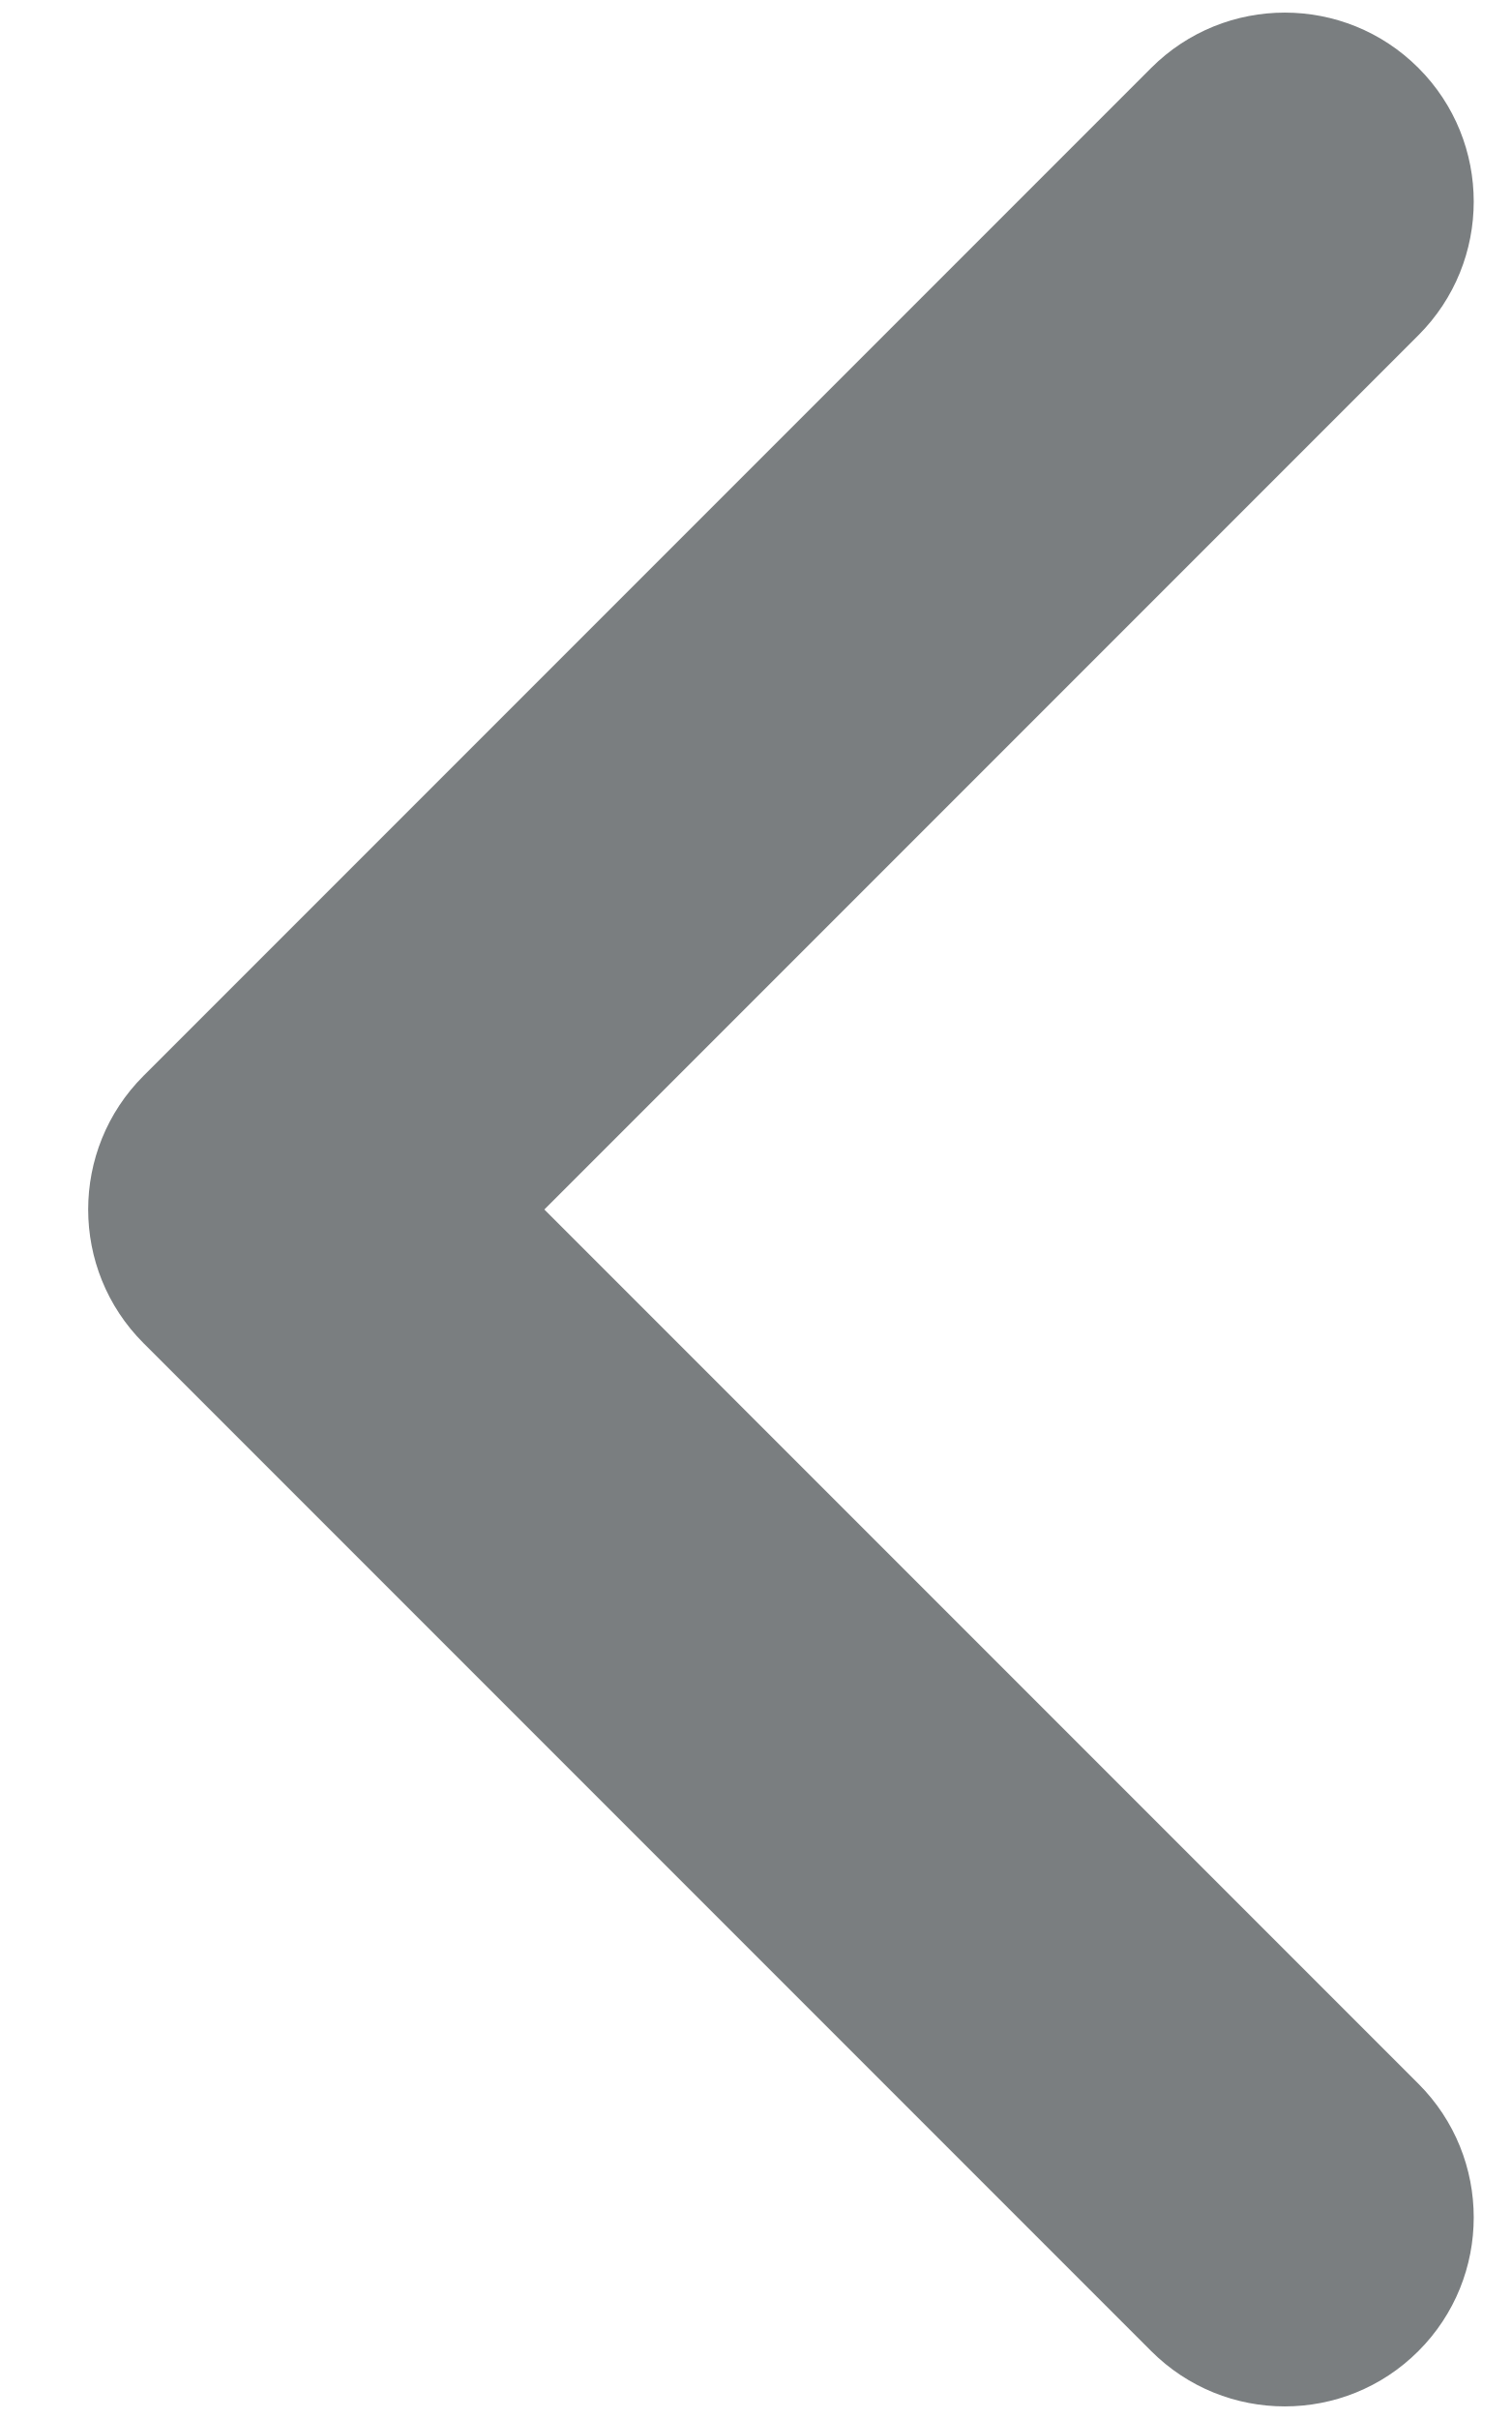
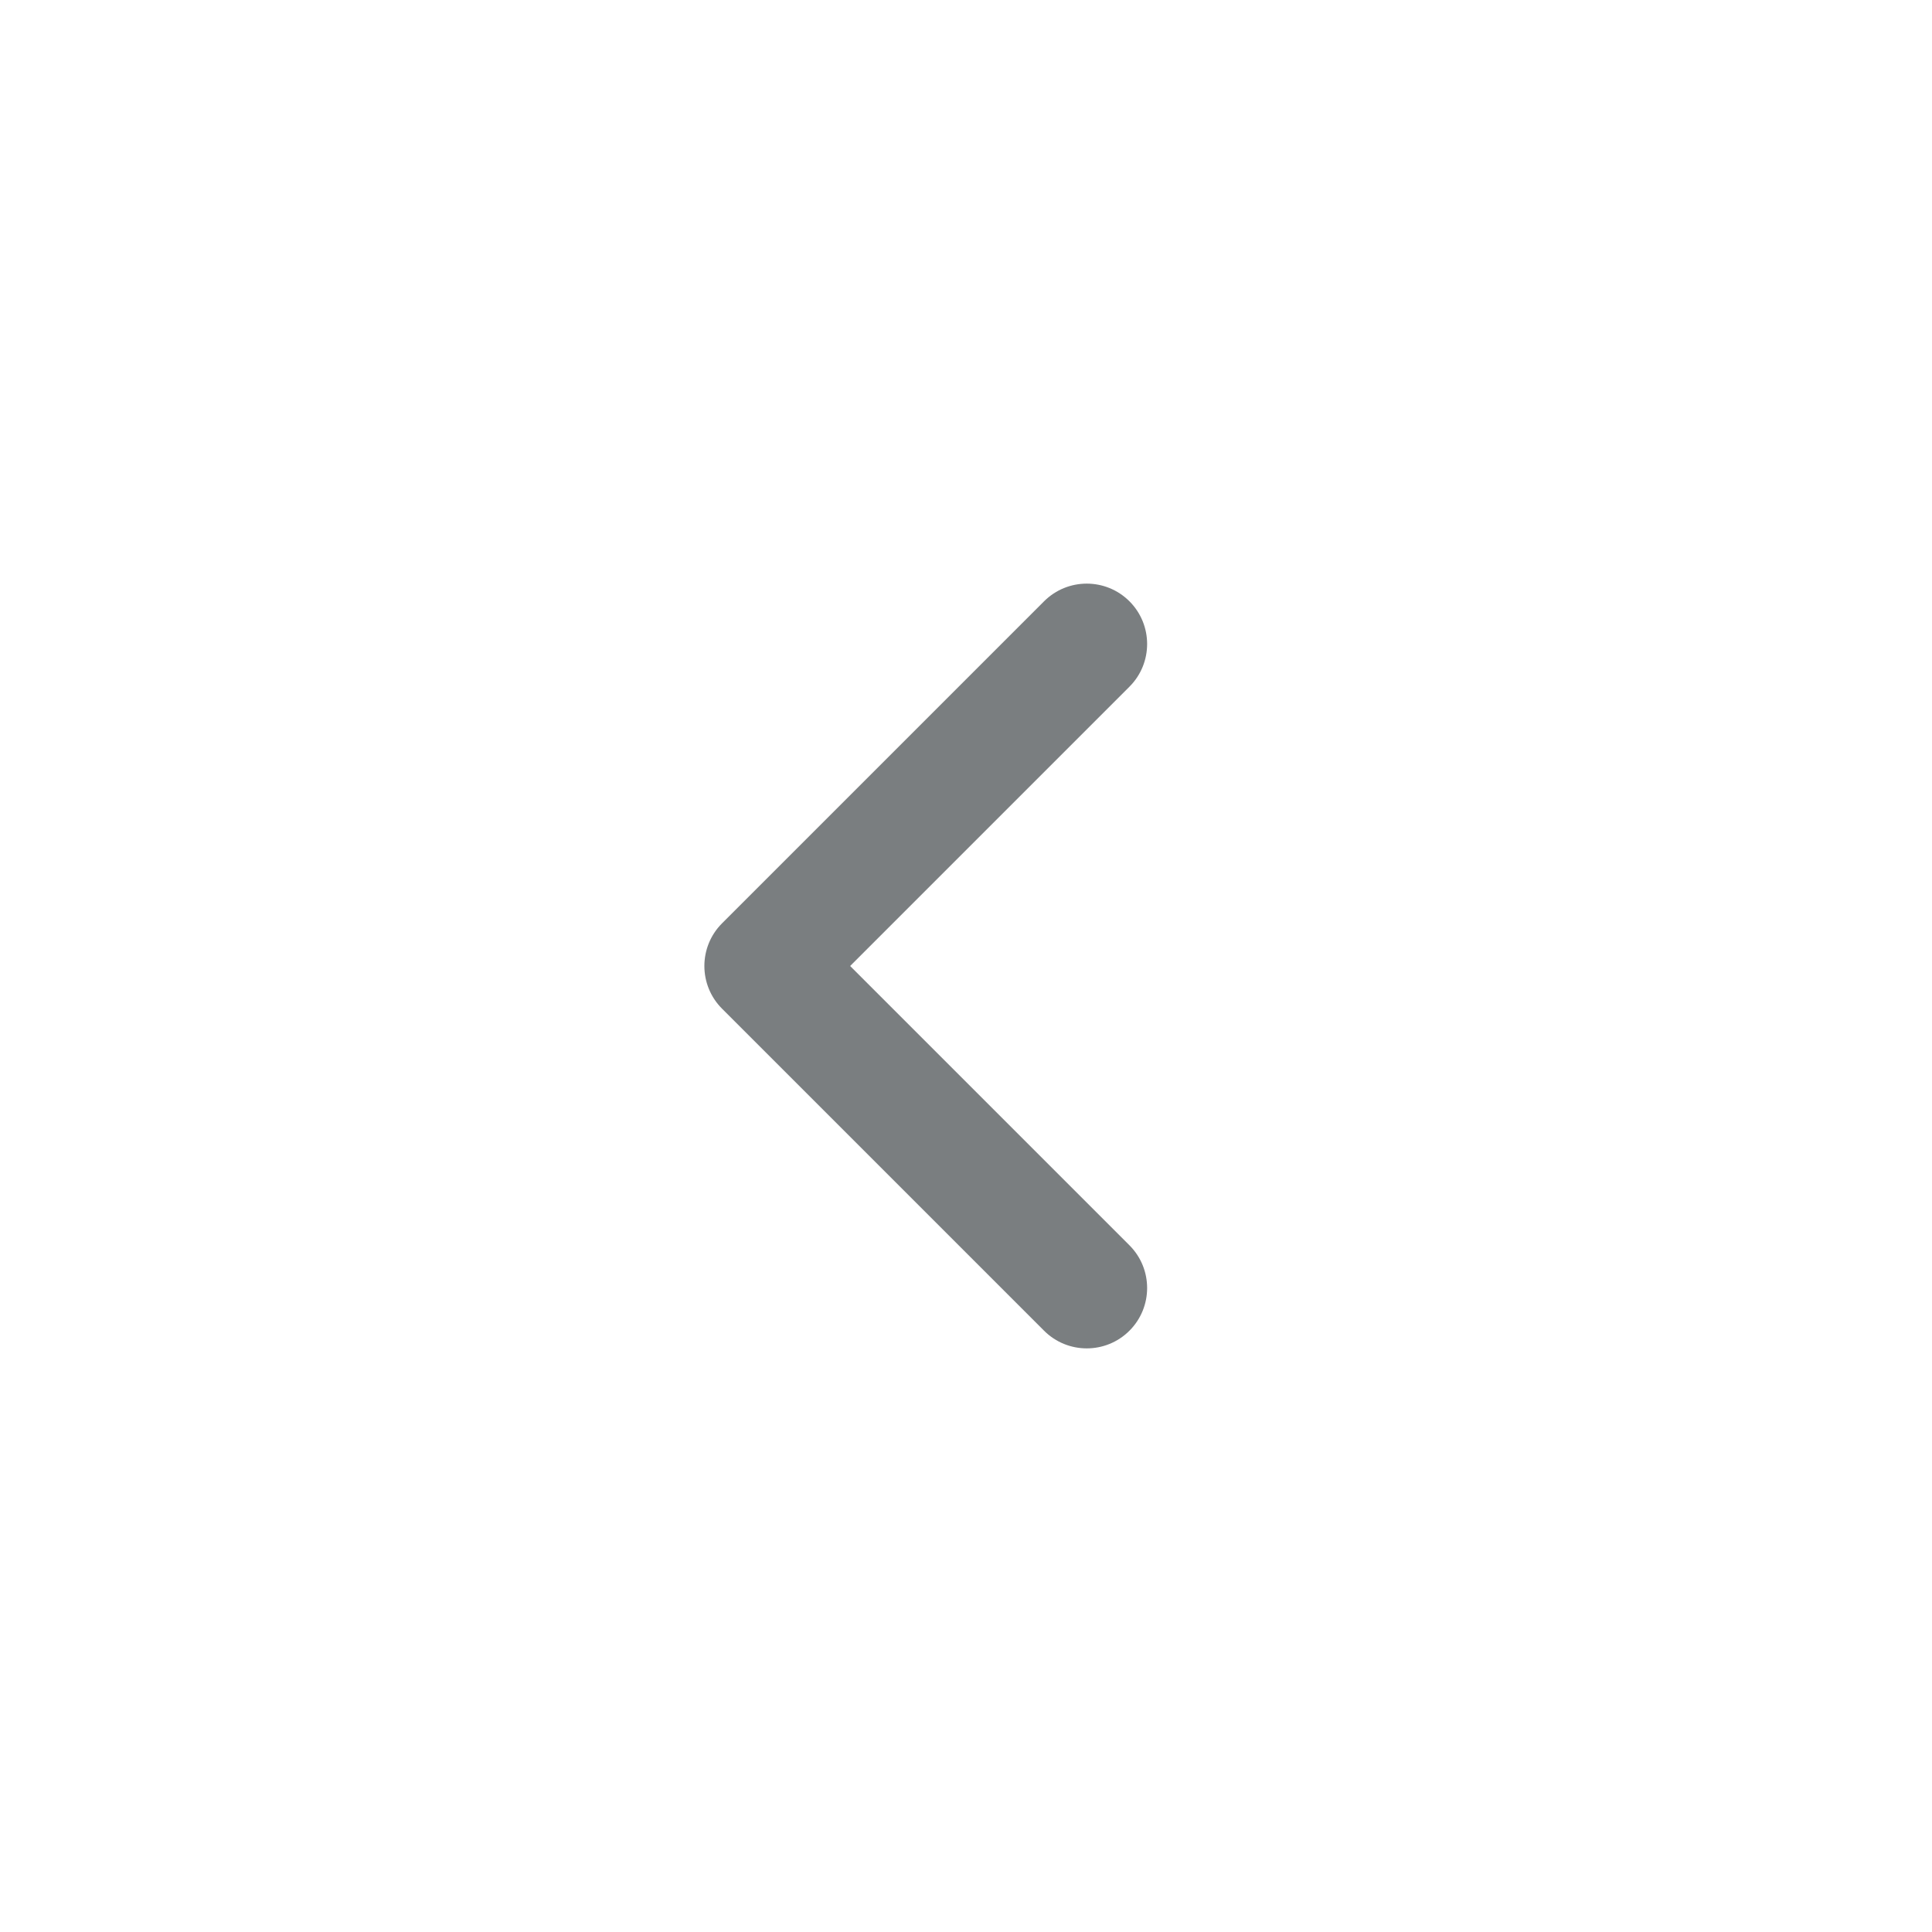
- <svg xmlns="http://www.w3.org/2000/svg" width="15" height="24" viewBox="0 0 15 24" fill="none">
-   <path fill-rule="evenodd" clip-rule="evenodd" d="M14.076 23.326C13.344 24.058 12.156 24.058 11.424 23.326L1.424 13.326C0.692 12.594 0.692 11.406 1.424 10.674L11.424 0.674C12.156 -0.058 13.344 -0.058 14.076 0.674C14.808 1.406 14.808 2.594 14.076 3.326L5.402 12L14.076 20.674C14.808 21.406 14.808 22.594 14.076 23.326Z" fill="#7A7E80" />
+ <svg xmlns="http://www.w3.org/2000/svg" width="60" height="60" viewBox="0 0 60 60" fill="none">
+   <path fill-rule="evenodd" clip-rule="evenodd" d="M35.076 41.326C34.344 42.058 33.156 42.058 32.424 41.326L22.424 31.326C21.692 30.594 21.692 29.406 22.424 28.674L32.424 18.674C33.156 17.942 34.344 17.942 35.076 18.674C35.808 19.406 35.808 20.594 35.076 21.326L26.402 30L35.076 38.674C35.808 39.406 35.808 40.594 35.076 41.326Z" fill="#7A7E80" />
</svg>
